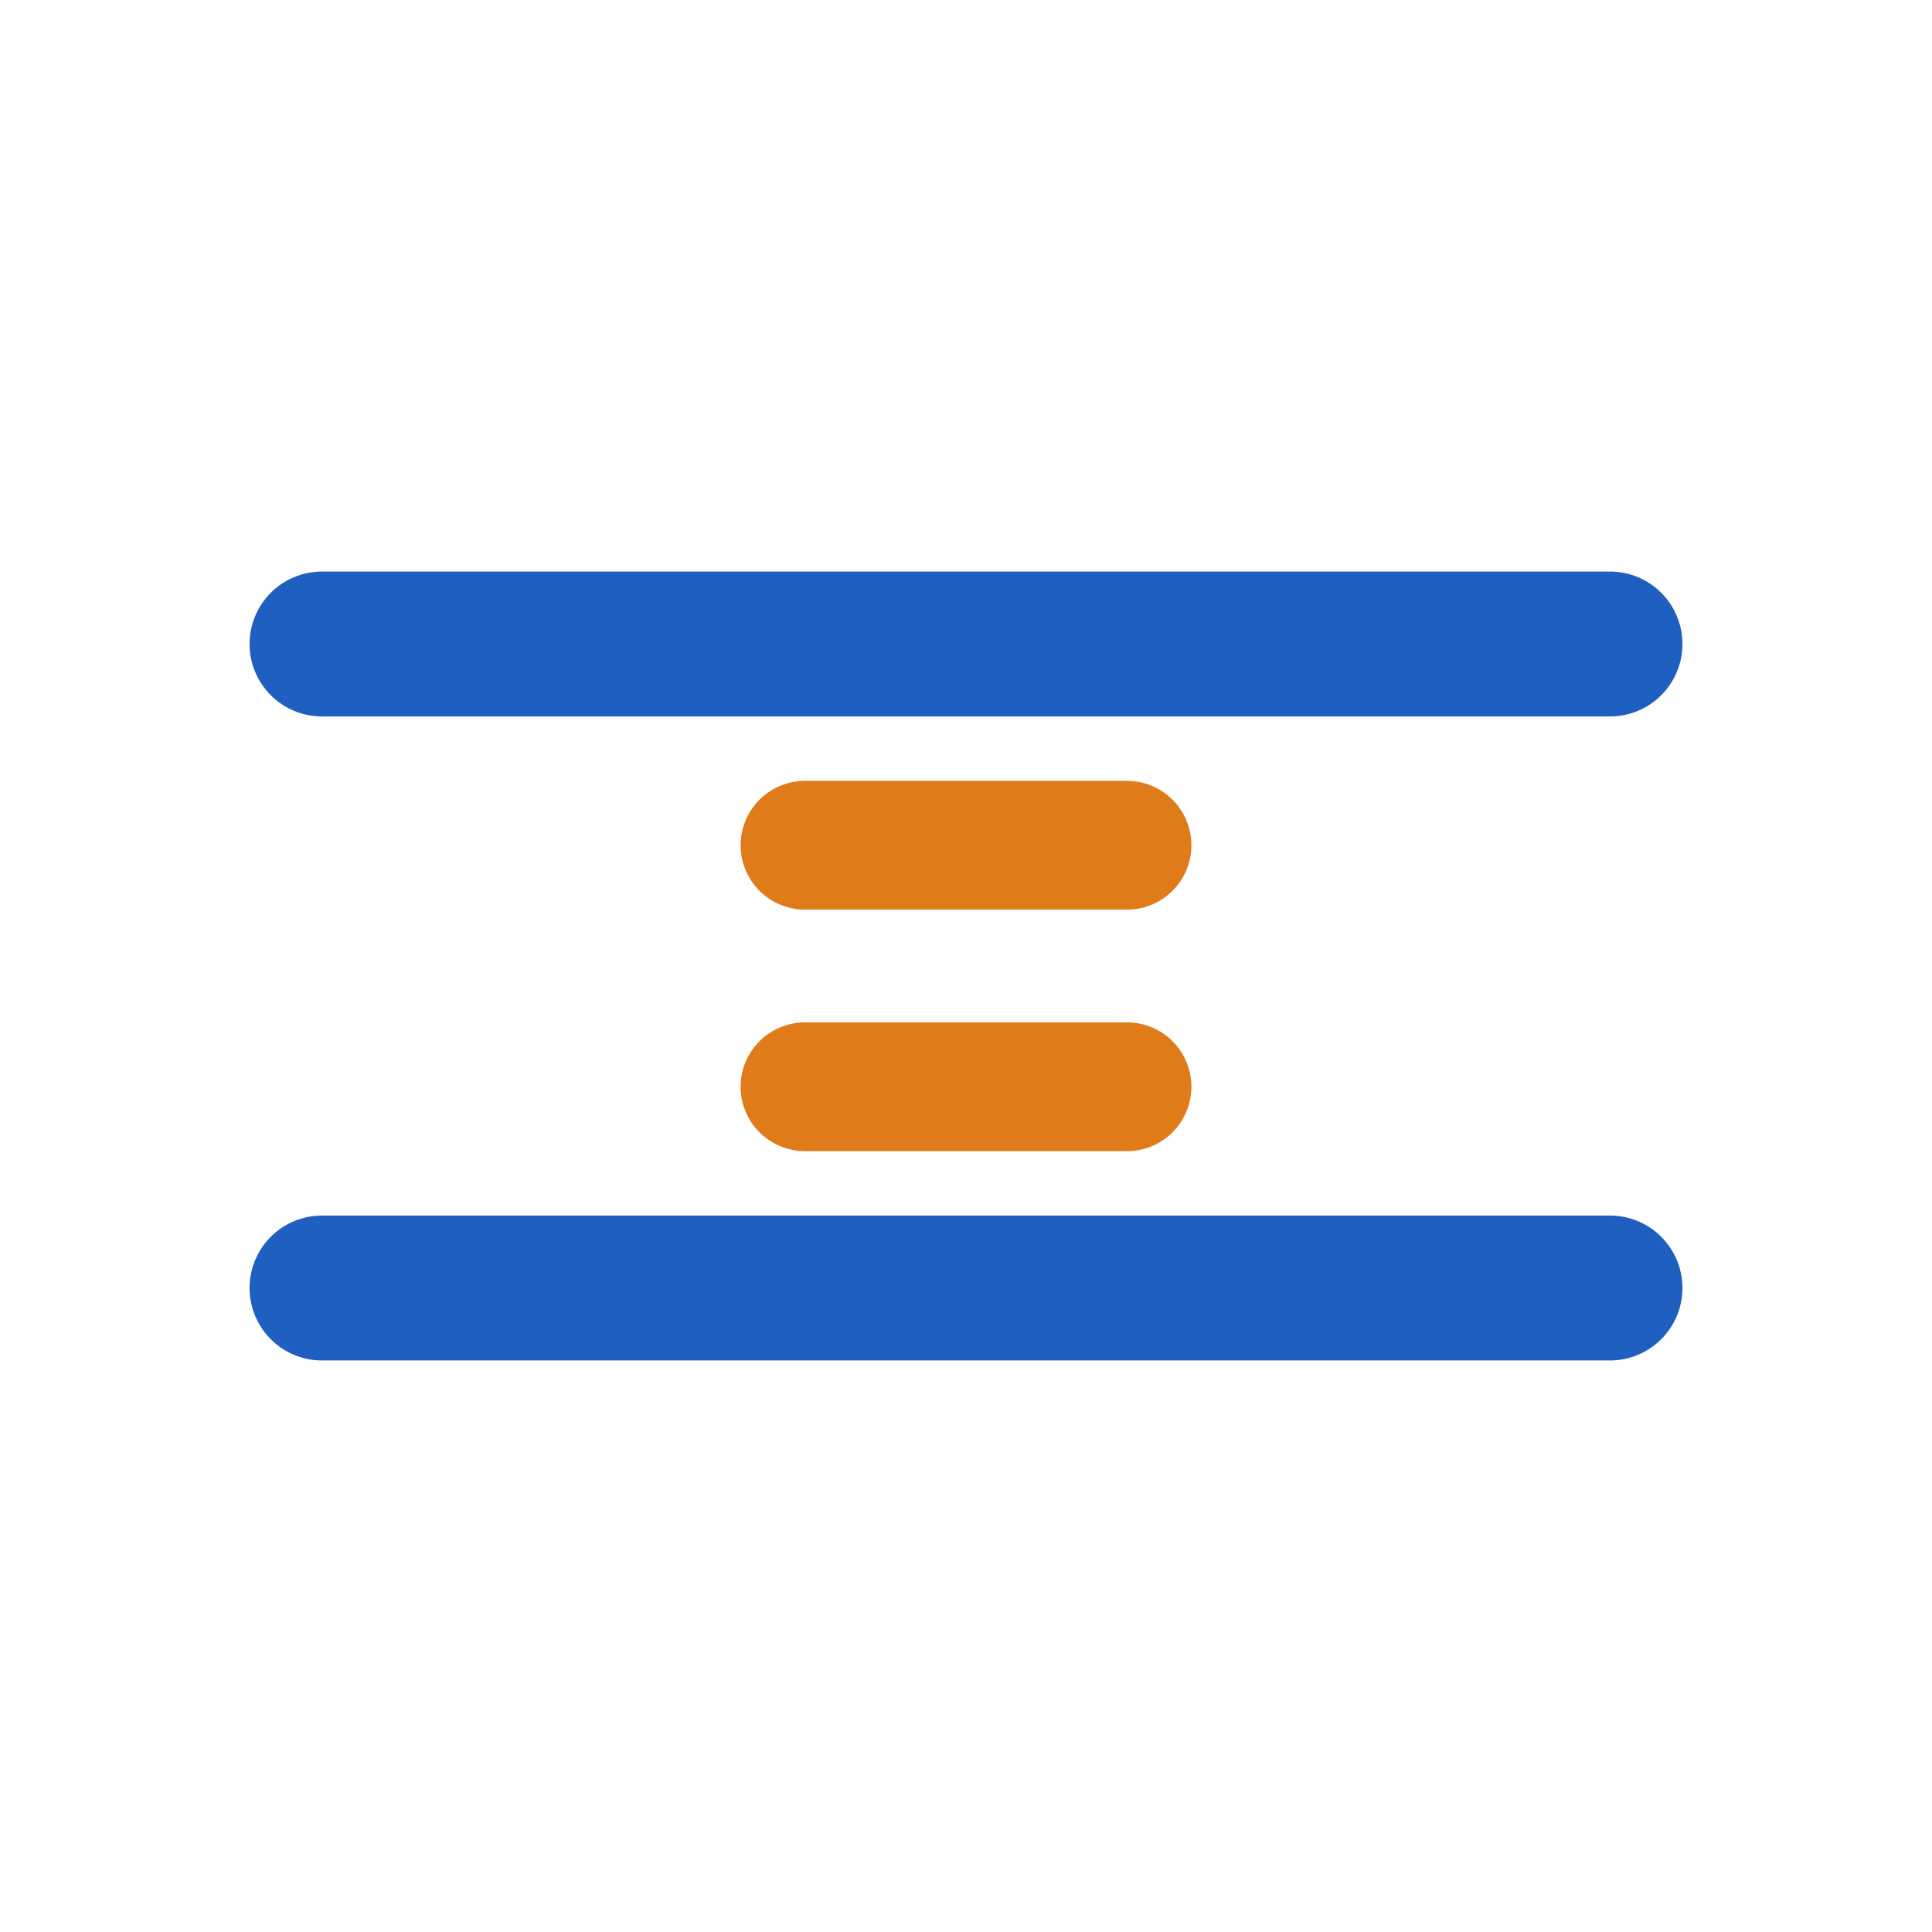
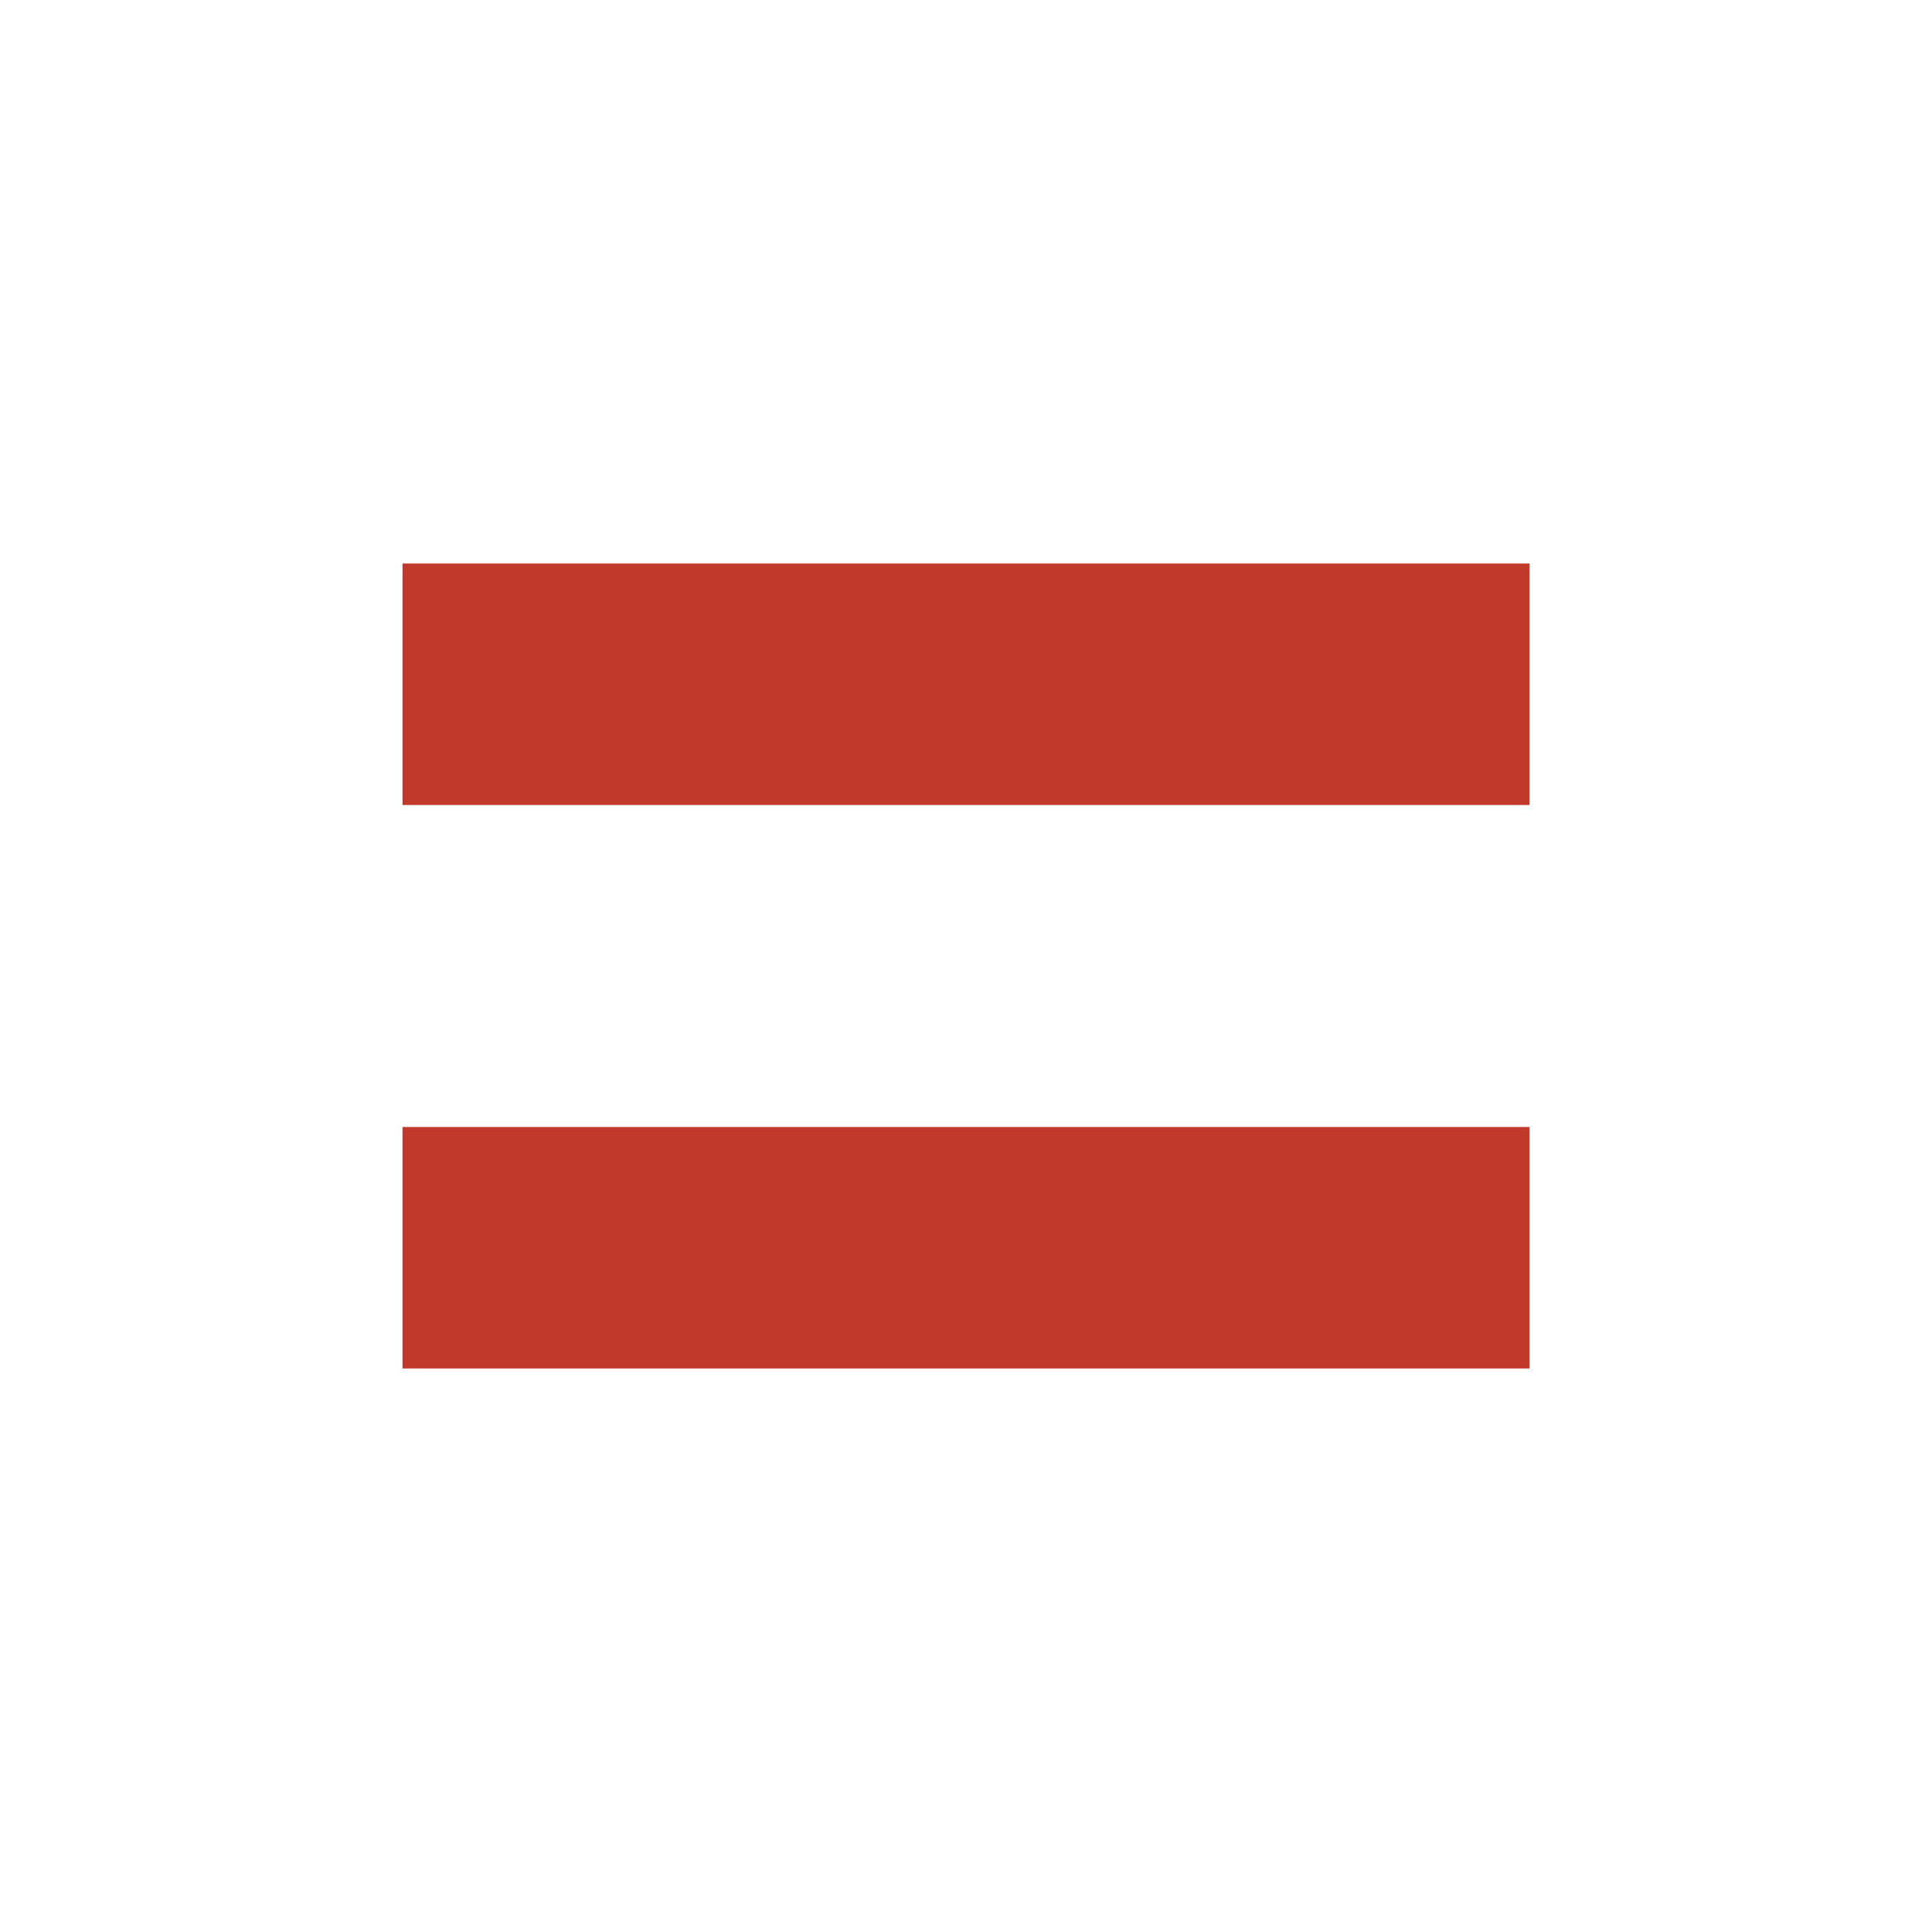
<svg xmlns="http://www.w3.org/2000/svg" viewBox="0 0 24 24" fill="none" stroke="#2b3a4a" stroke-width="1.3" stroke-linejoin="round" stroke-linecap="round">
-   <path d="M4 8 H20 M4 16 H20" stroke="#1f5fc0" stroke-width="1.8" />
-   <path d="M10 10.5 H14 M10 13.5 H14" stroke="#e07b1a" stroke-width="1.6" />
+   <path d="M5 8.5 H19 M5 15.5 H19" stroke="#c0392b" stroke-width="3" stroke-linecap="butt" />
</svg>
